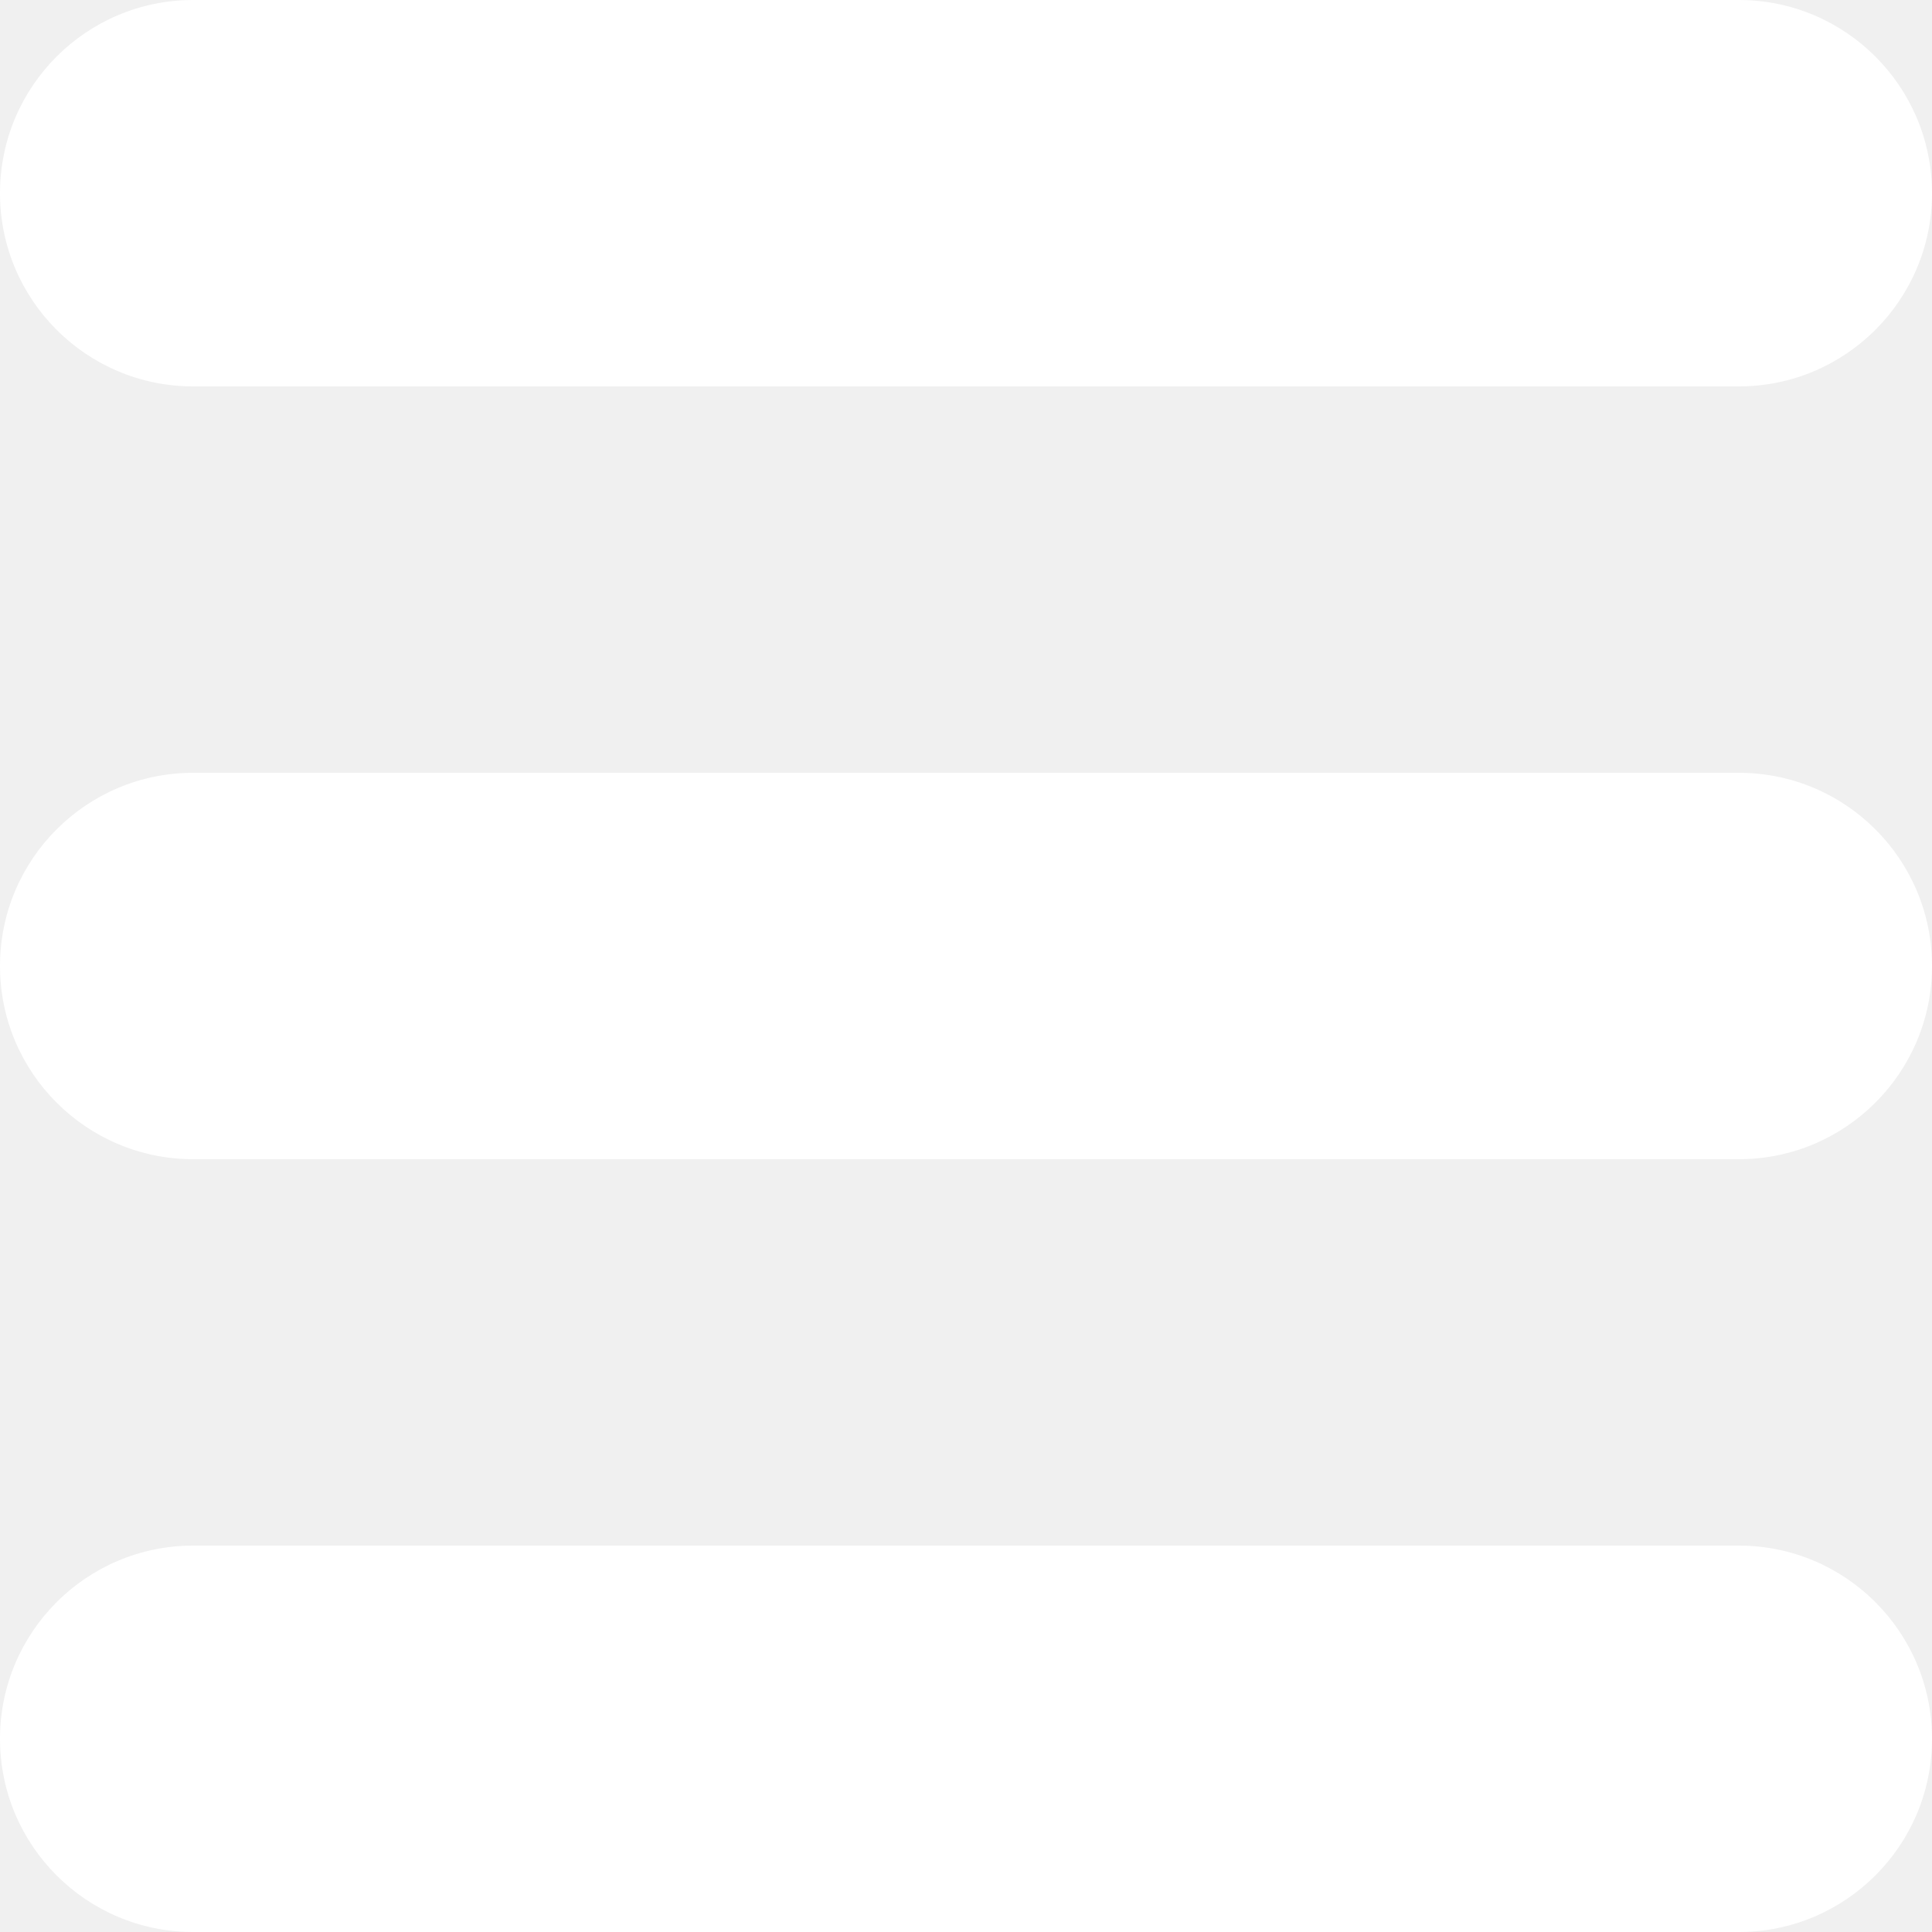
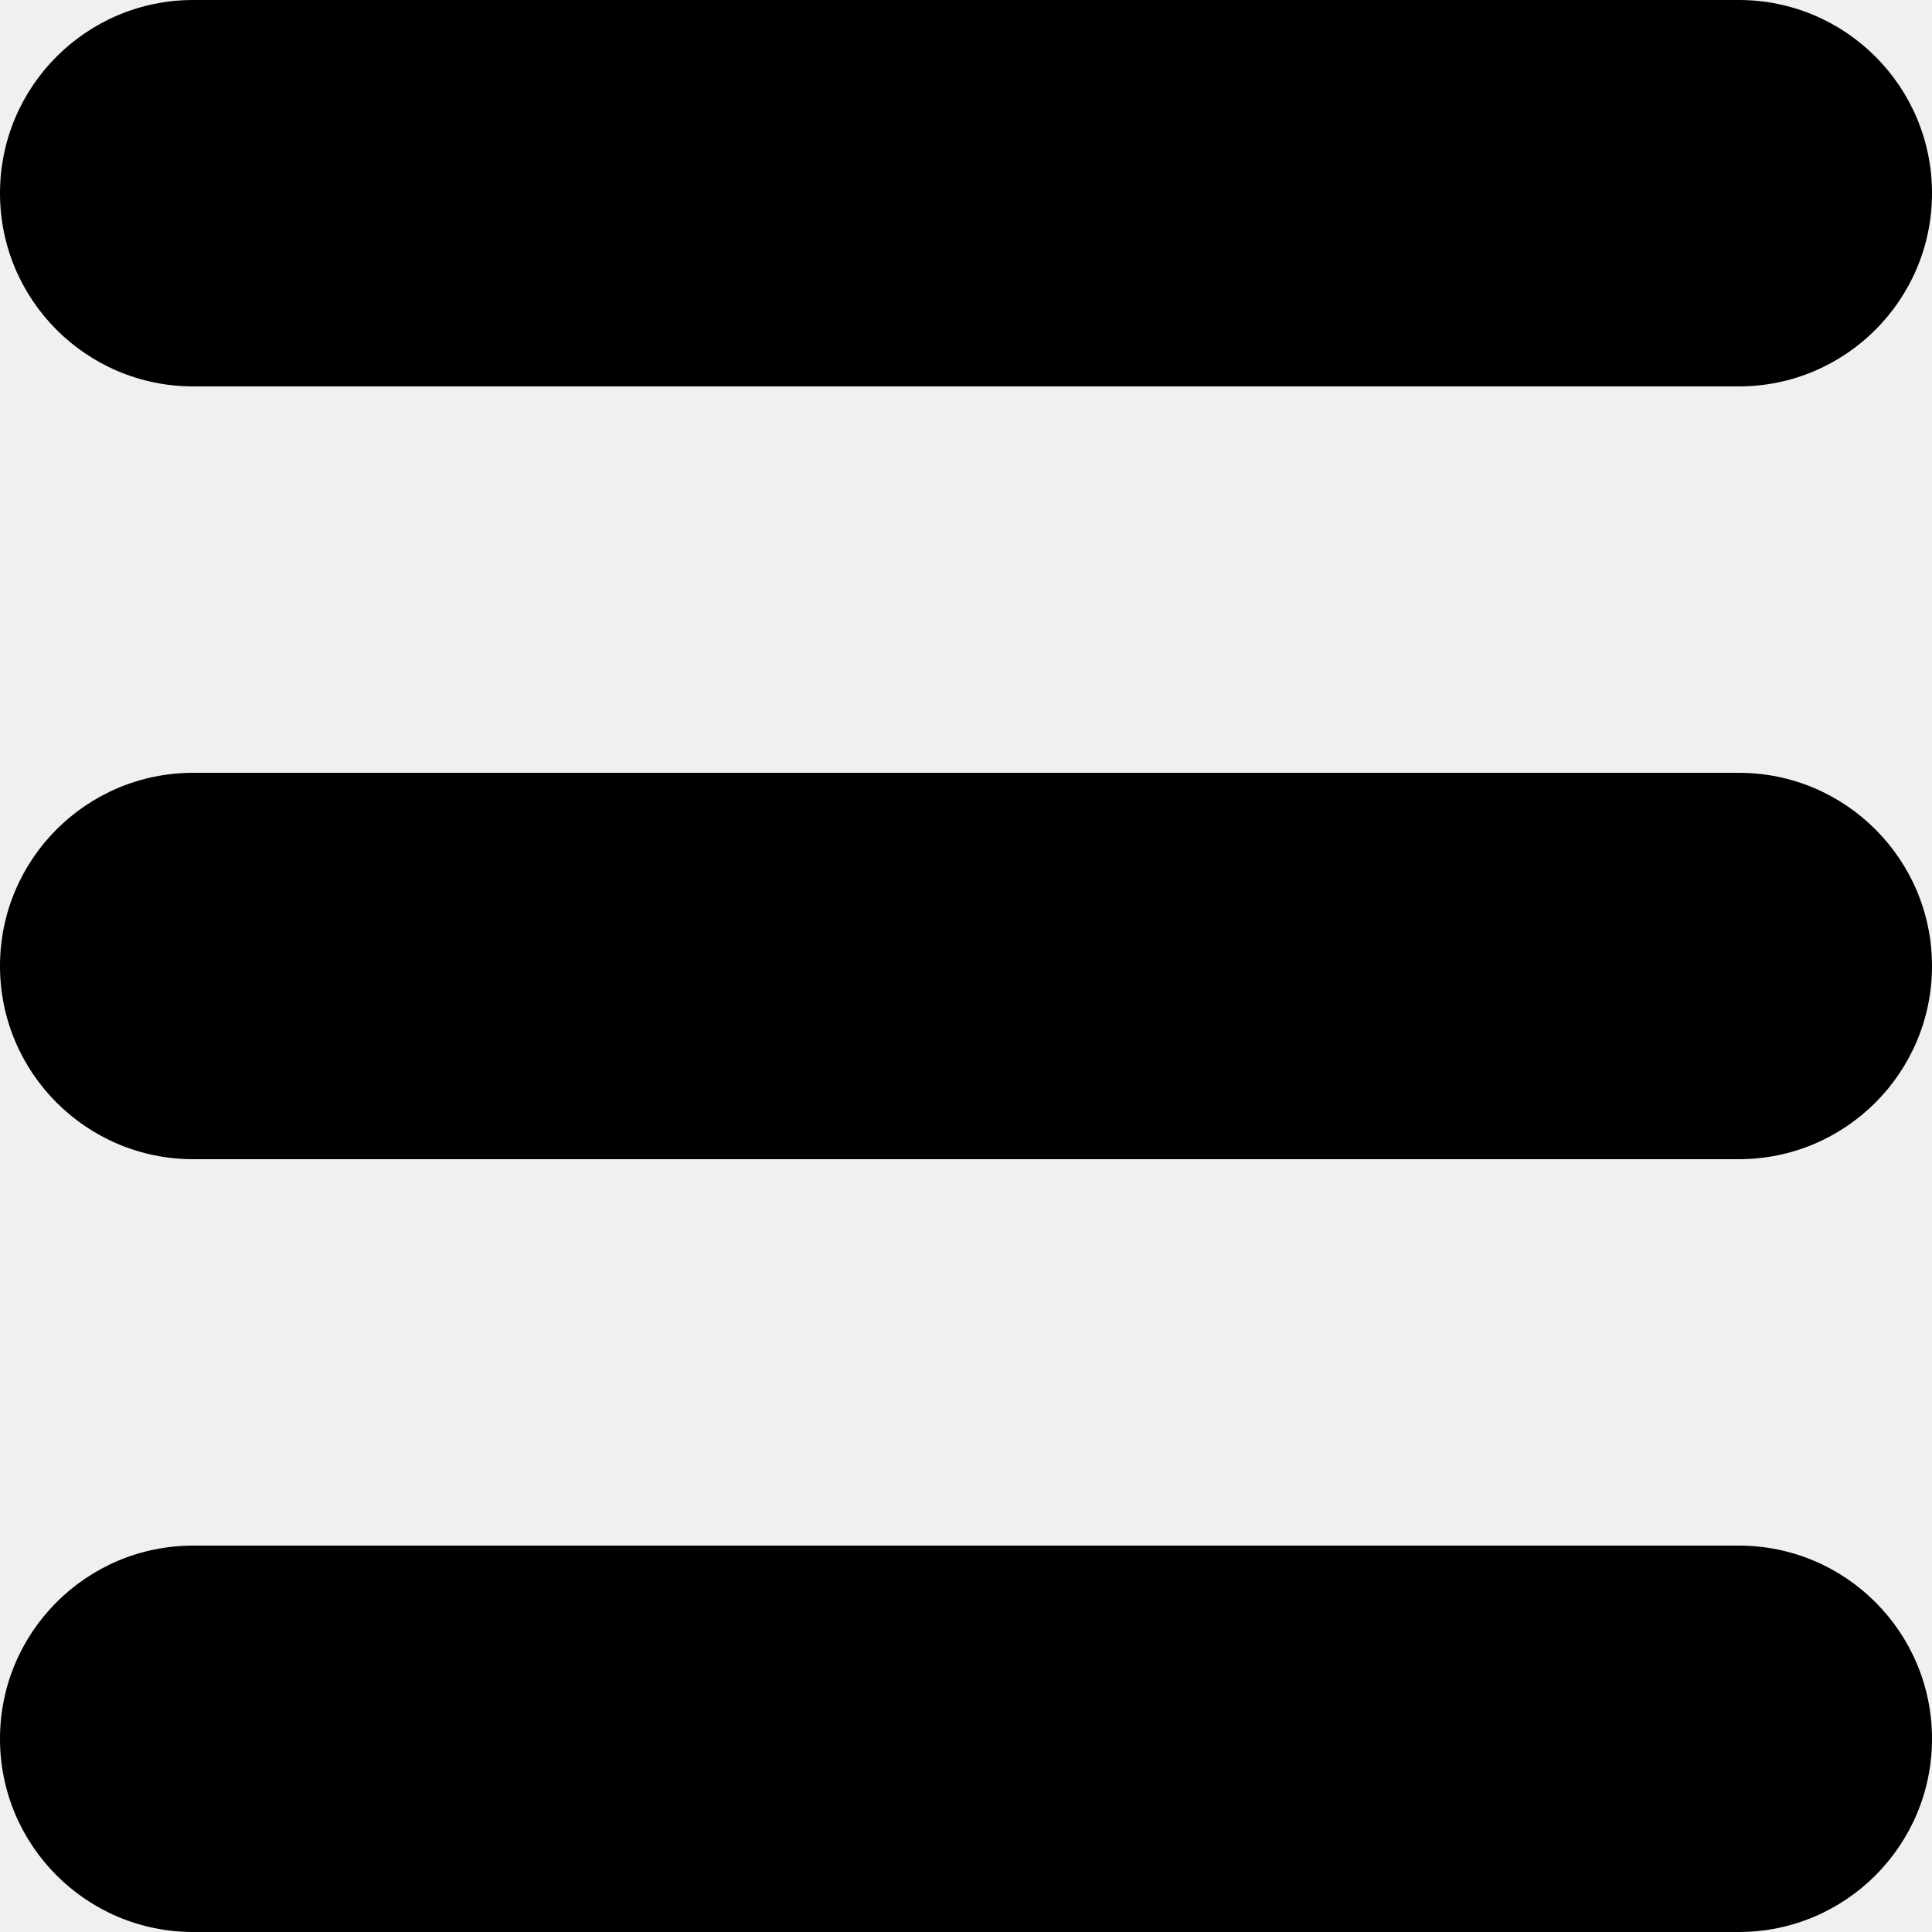
- <svg xmlns="http://www.w3.org/2000/svg" version="1.1" id="Layer_1" x="0px" y="0px" width="800px" height="800px" viewBox="0 0 800 800" enable-background="new 0 0 800 800" xml:space="preserve">
-   <path id="XMLID_240_" fill="#FFFFFF" d="M80,160h640c44.182,0,80-35.819,80-80S764.182,0,720,0H80C35.819,0,0,35.819,0,80  S35.819,160,80,160z M720,320H80c-44.181,0-80,35.819-80,80c0,44.182,35.819,80,80,80h640c44.182,0,80-35.818,80-80  C800,355.819,764.182,320,720,320z M720,640H80c-44.181,0-80,35.818-80,80s35.819,80,80,80h640c44.182,0,80-35.818,80-80  S764.182,640,720,640z" />
+ <svg xmlns="http://www.w3.org/2000/svg" viewBox="0 0 800 800">
+   <path d="M80,160h640c44.182,0,80-35.819,80-80S764.182,0,720,0H80C35.819,0,0,35.819,0,80  S35.819,160,80,160z M720,320H80c-44.181,0-80,35.819-80,80c0,44.182,35.819,80,80,80h640c44.182,0,80-35.818,80-80  C800,355.819,764.182,320,720,320z M720,640H80c-44.181,0-80,35.818-80,80s35.819,80,80,80h640c44.182,0,80-35.818,80-80  S764.182,640,720,640z" />
</svg>
